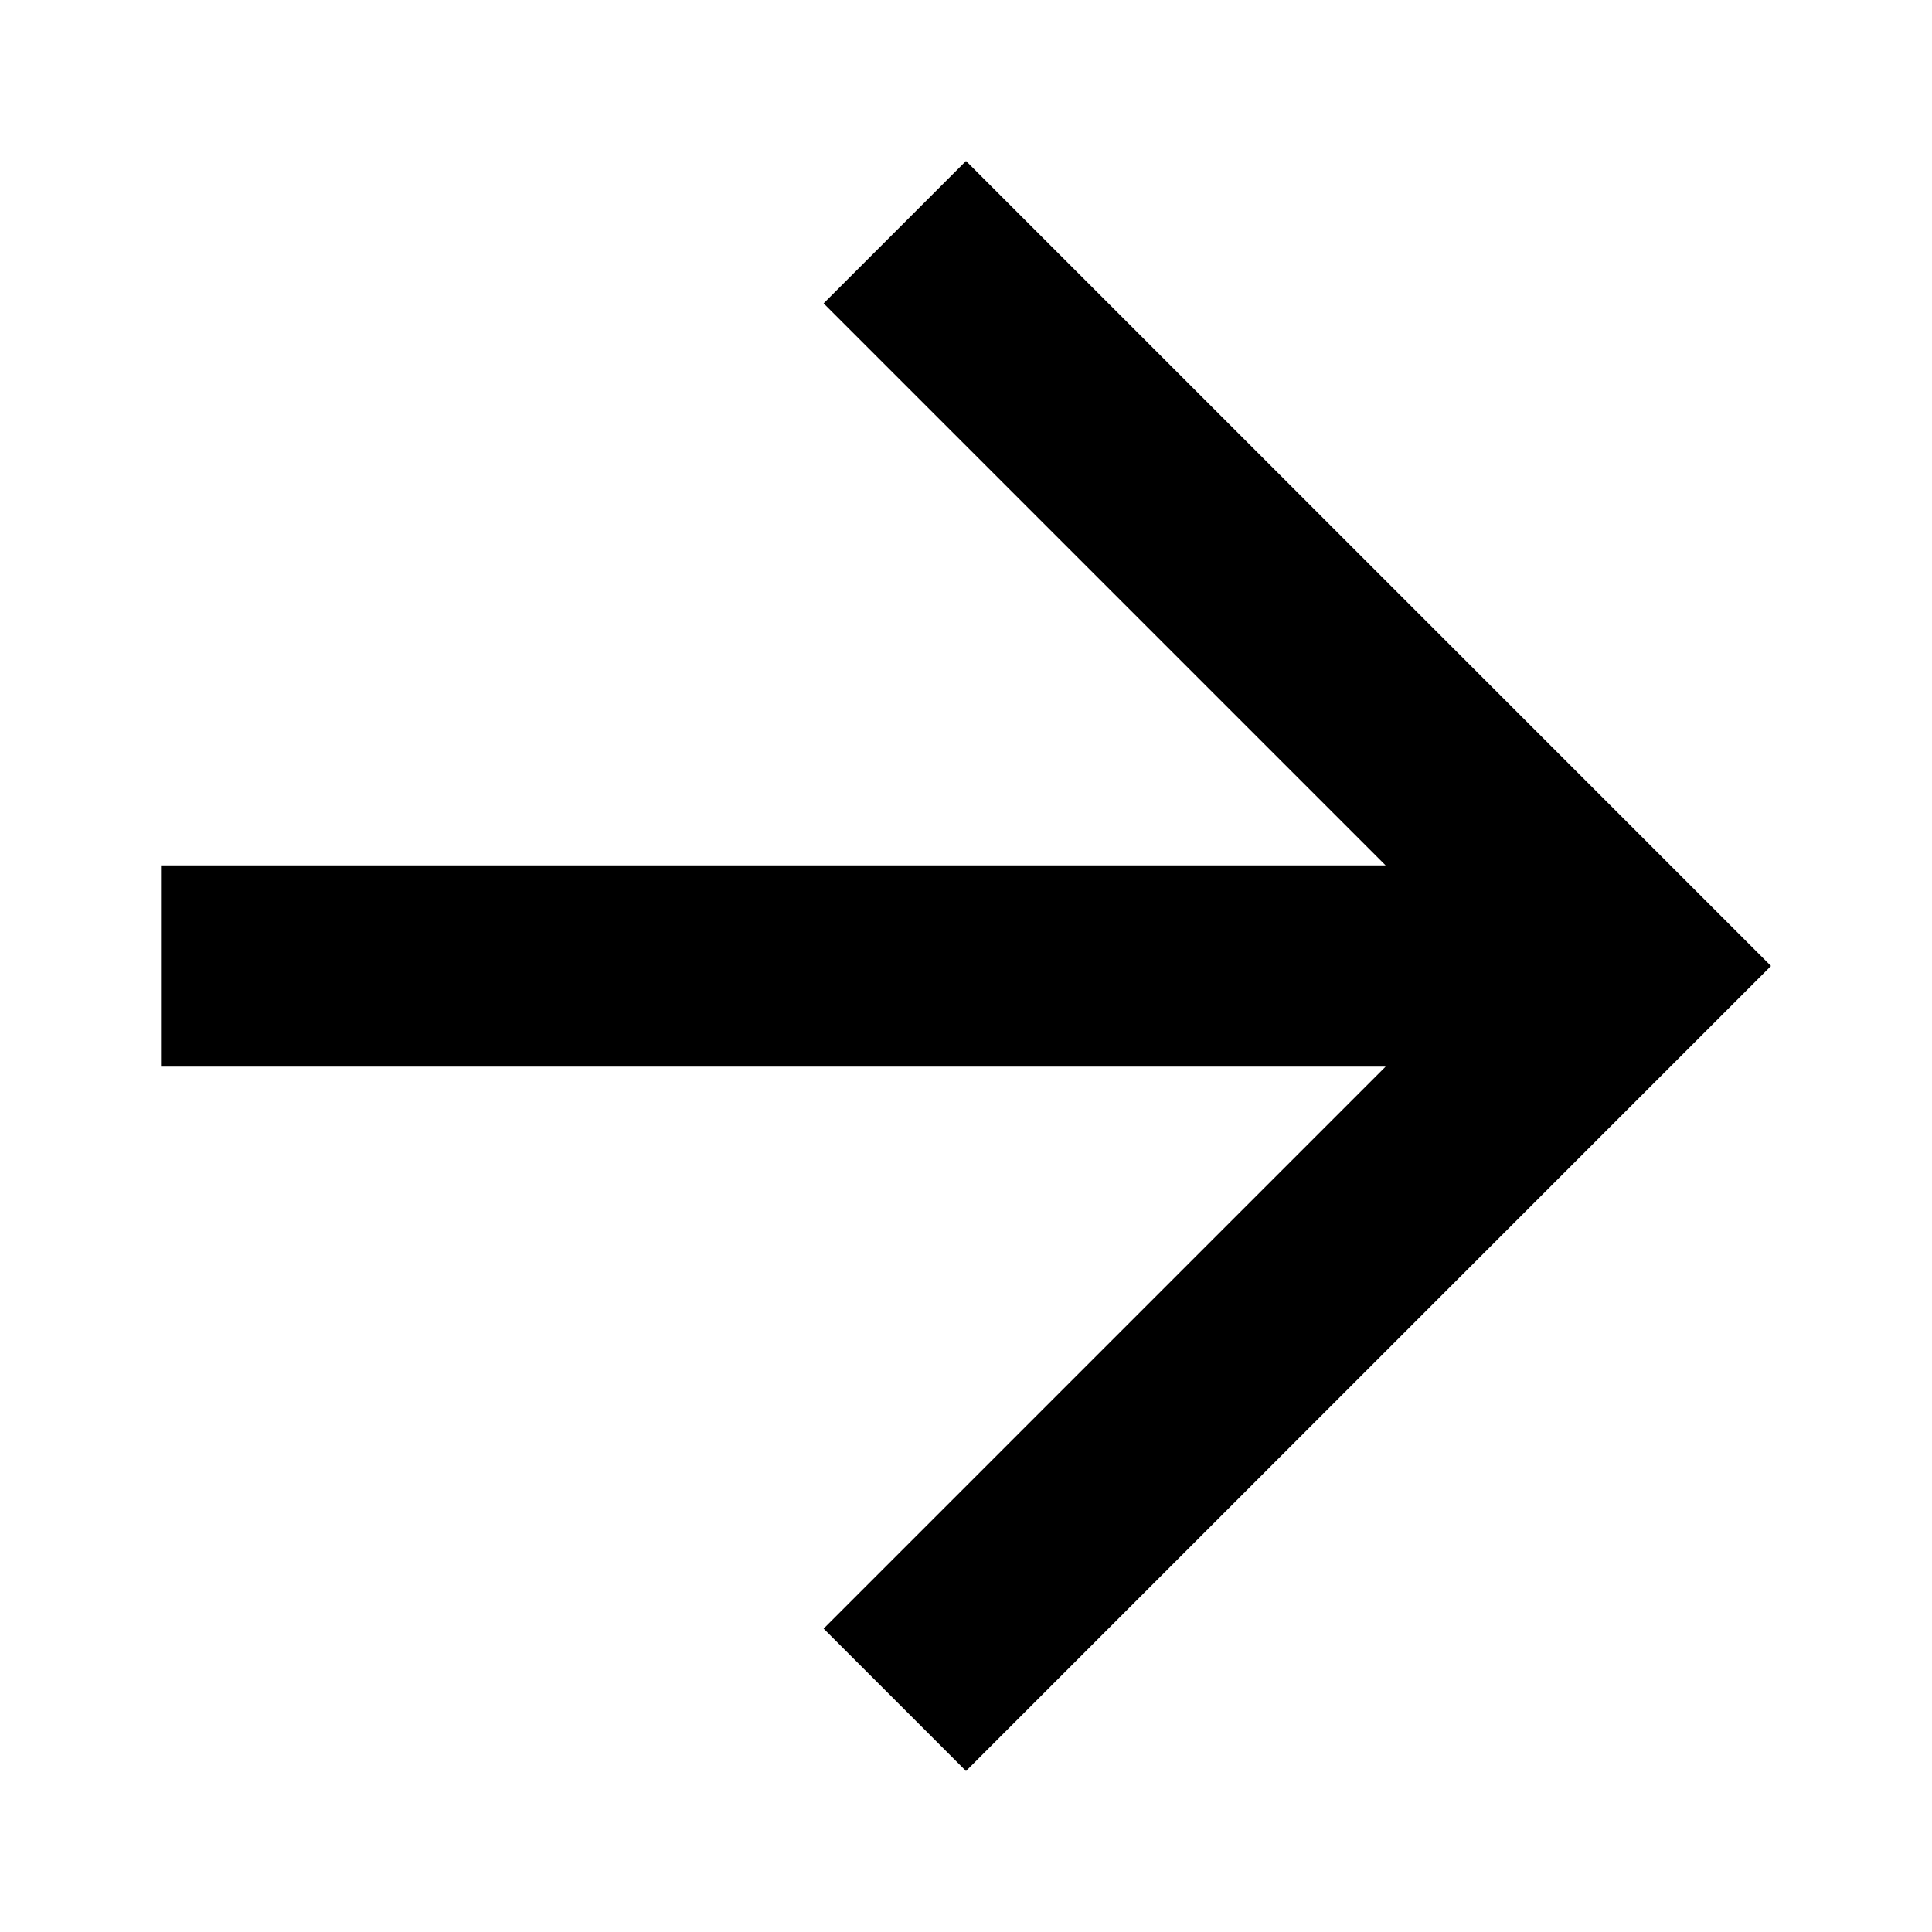
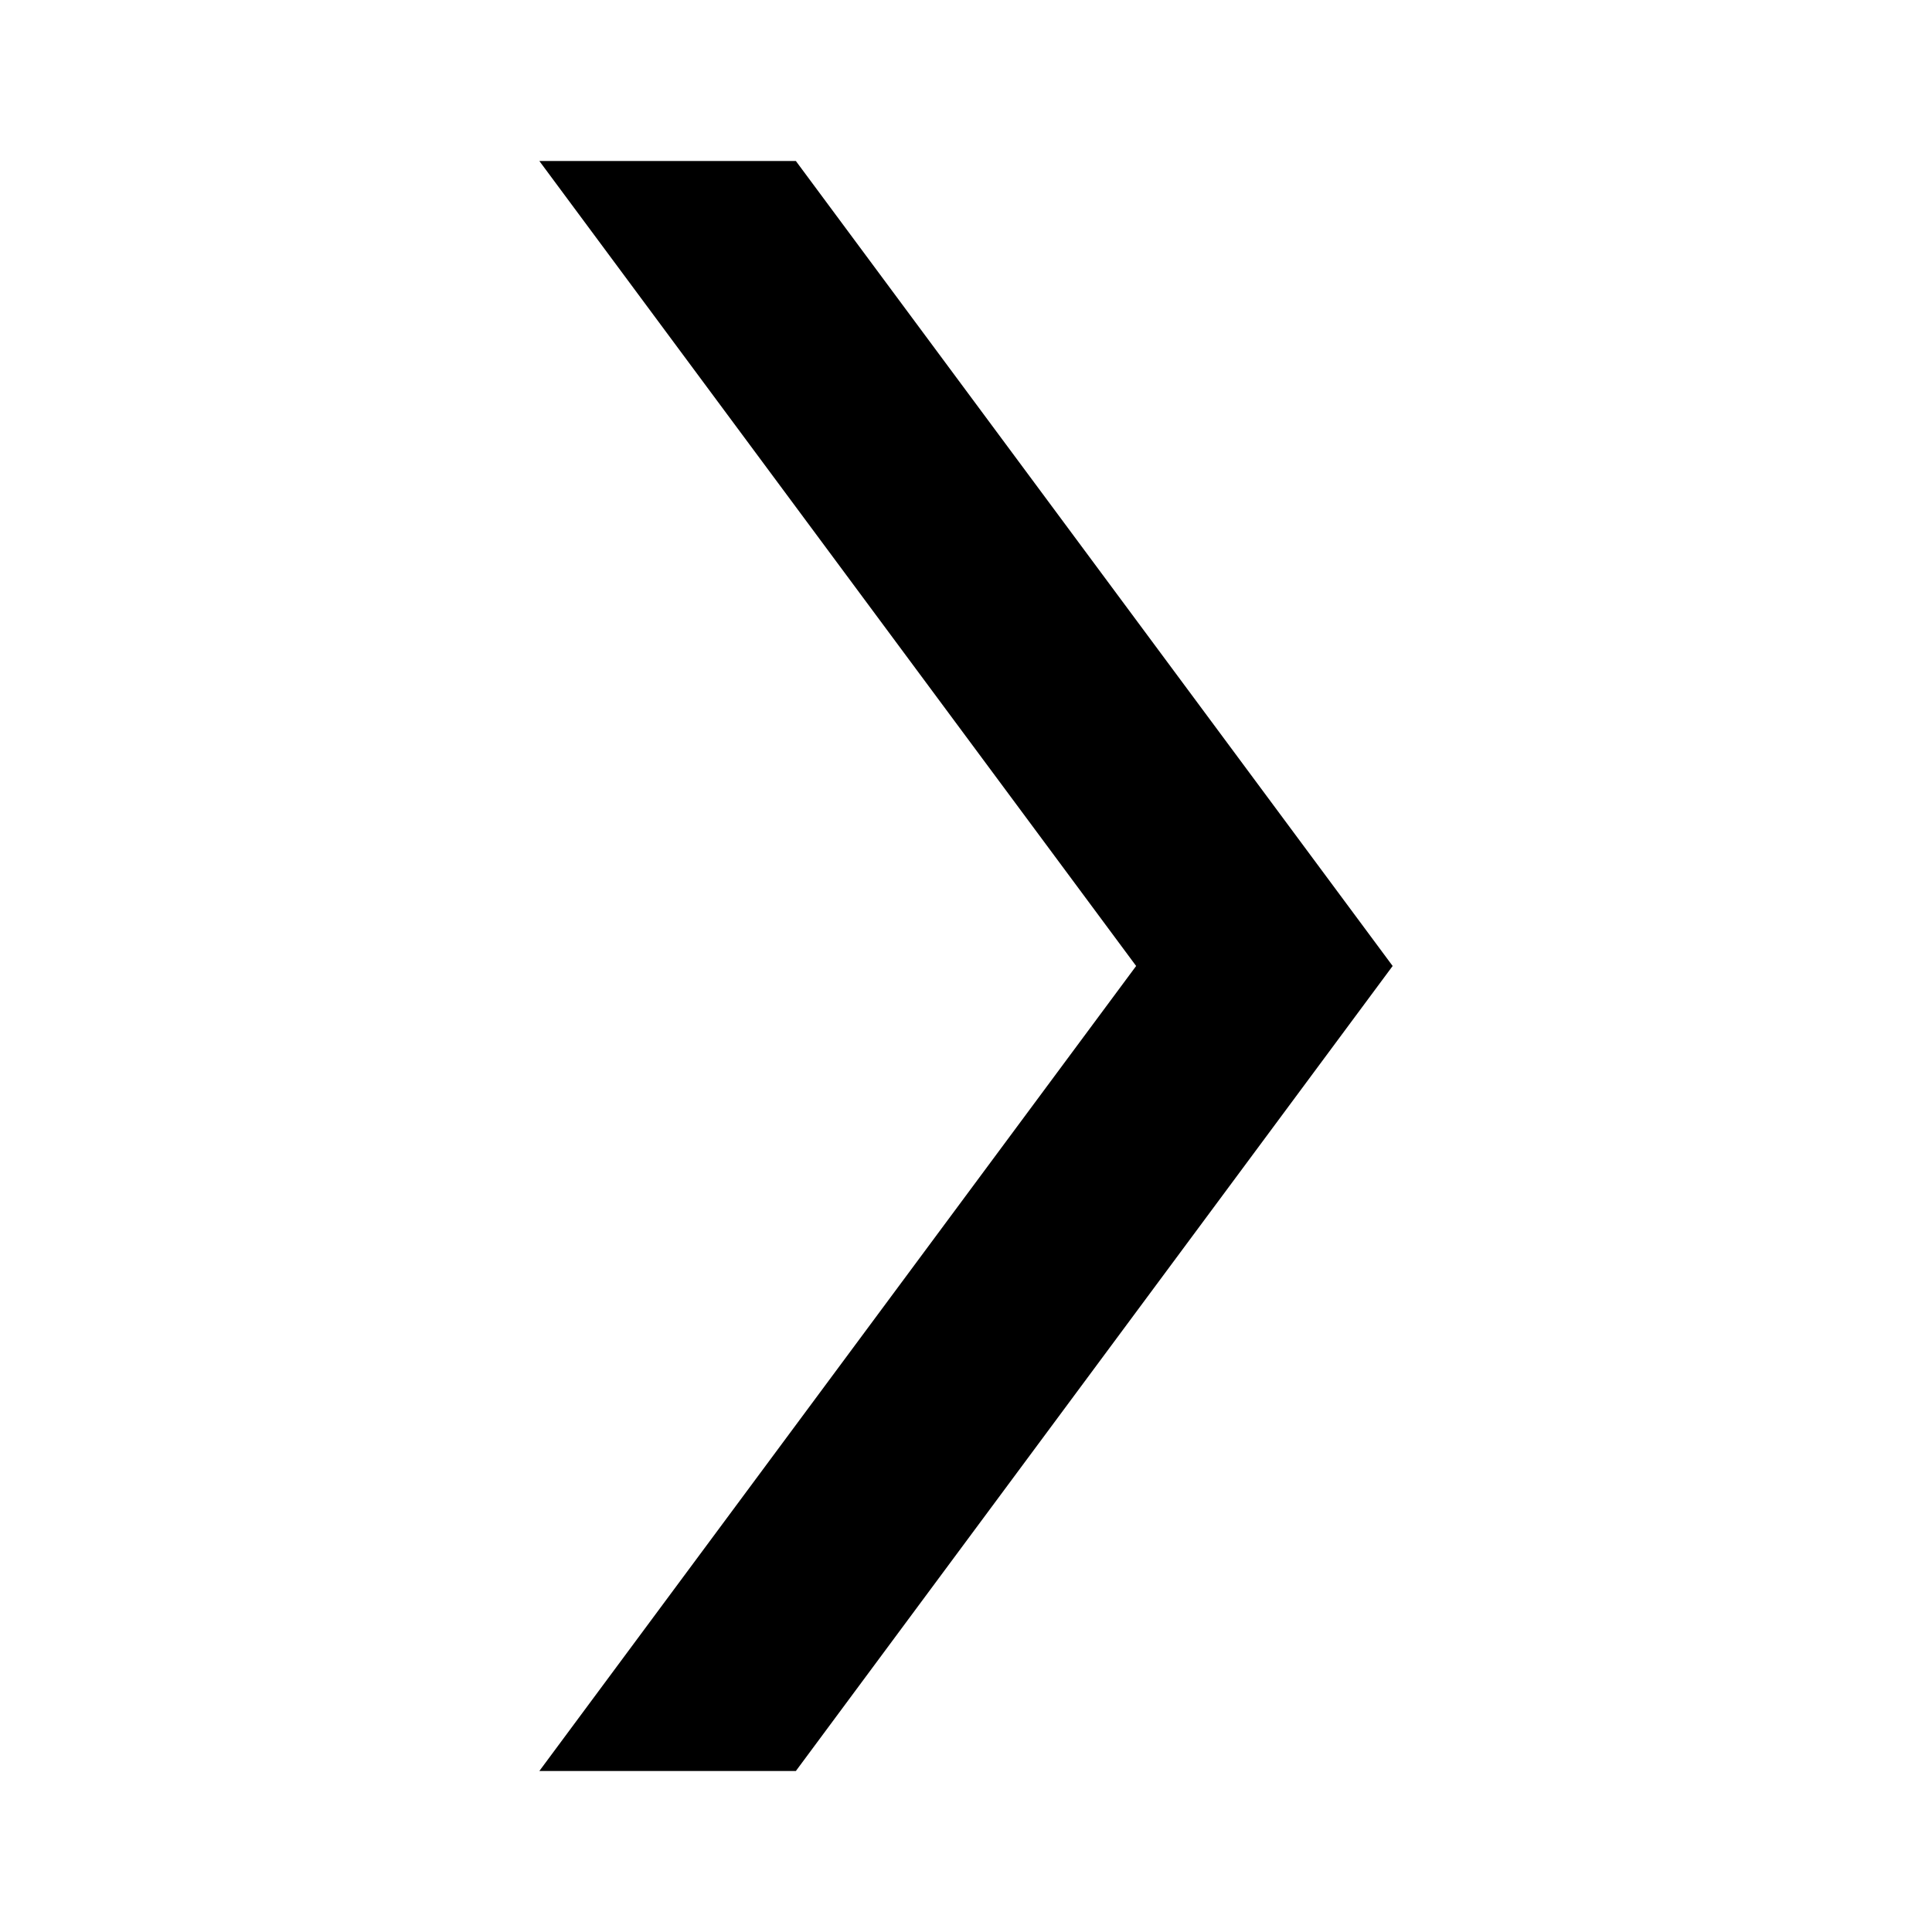
<svg xmlns="http://www.w3.org/2000/svg" id="svg4" version="1.1" viewBox="0 0 240 240" height="240" width="240">
  <defs id="defs8" />
-   <path style="fill:#000000;fill-opacity:1;stroke-width:6.25" id="path2" d="M 120,20 102.312,37.688 172.125,107.5 H 20 v 25 H 172.125 L 102.312,202.312 120,220 220,120 Z" />
+   <path style="fill:#000000;fill-opacity:1;stroke:none;stroke-width:2.31" d="M 67,20 141.135,119.998 67,220 H 98.865 L 173,119.998 98.865,20 Z" id="rect4545" />
</svg>
